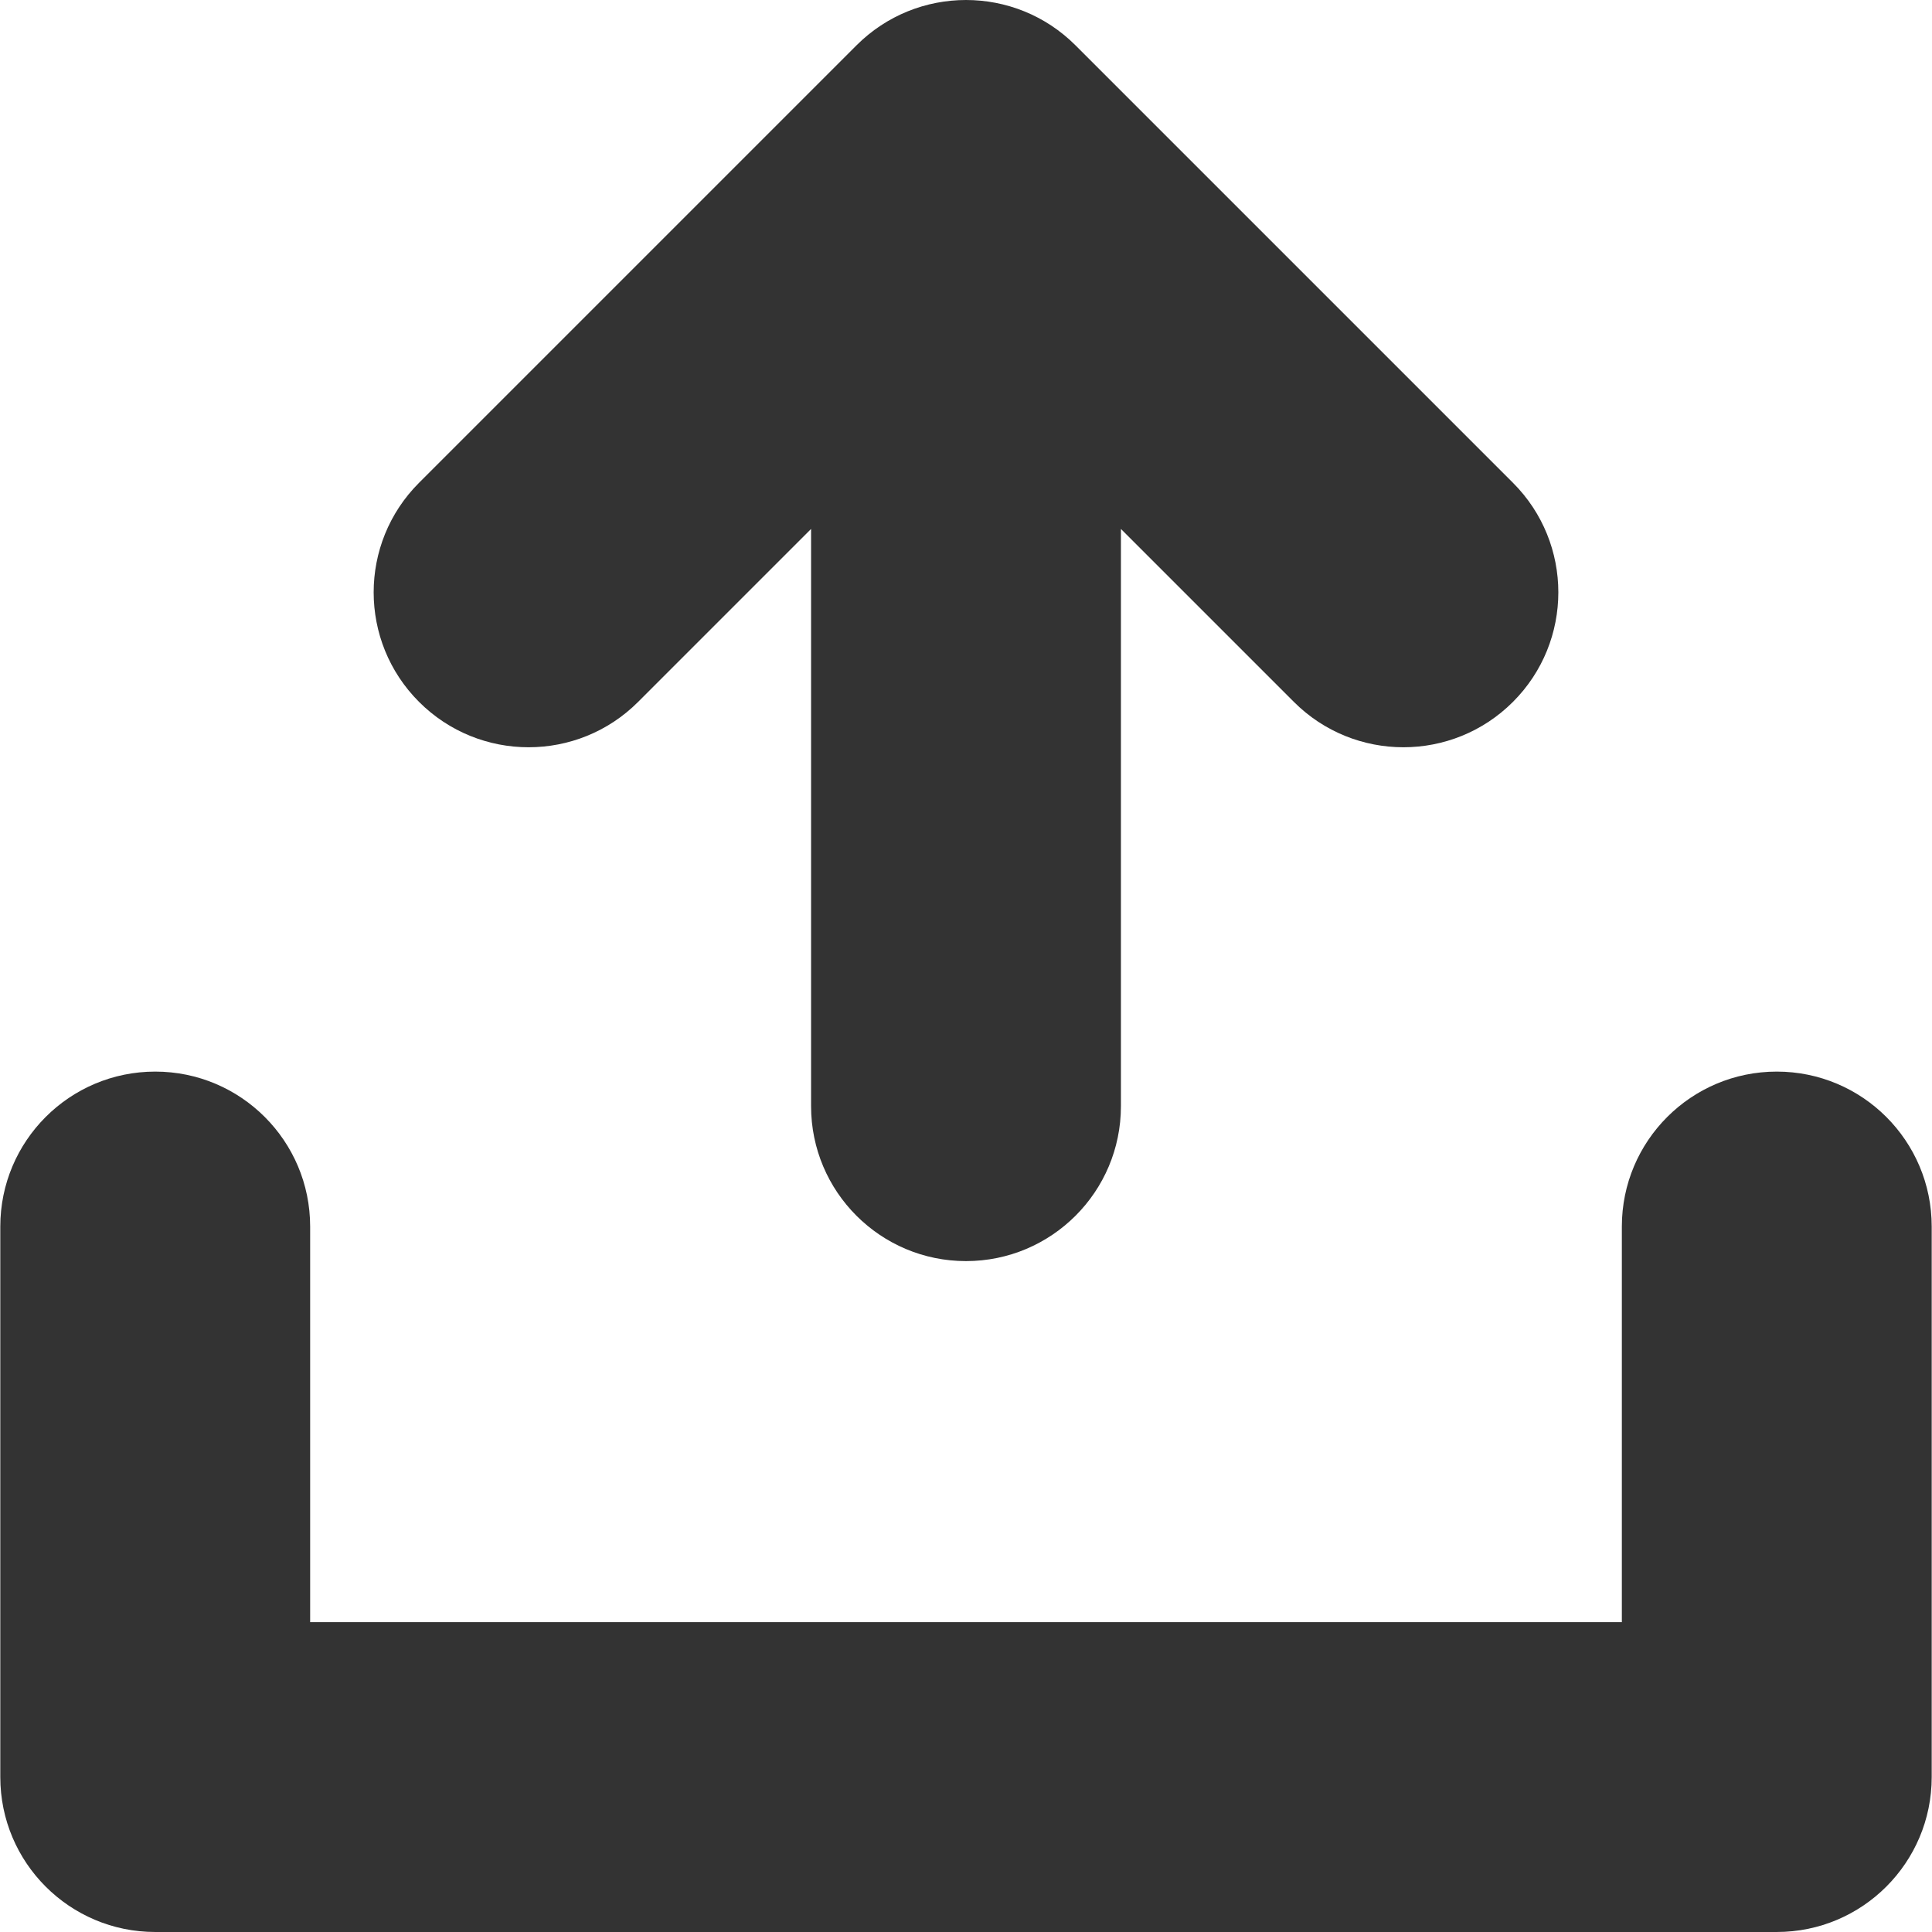
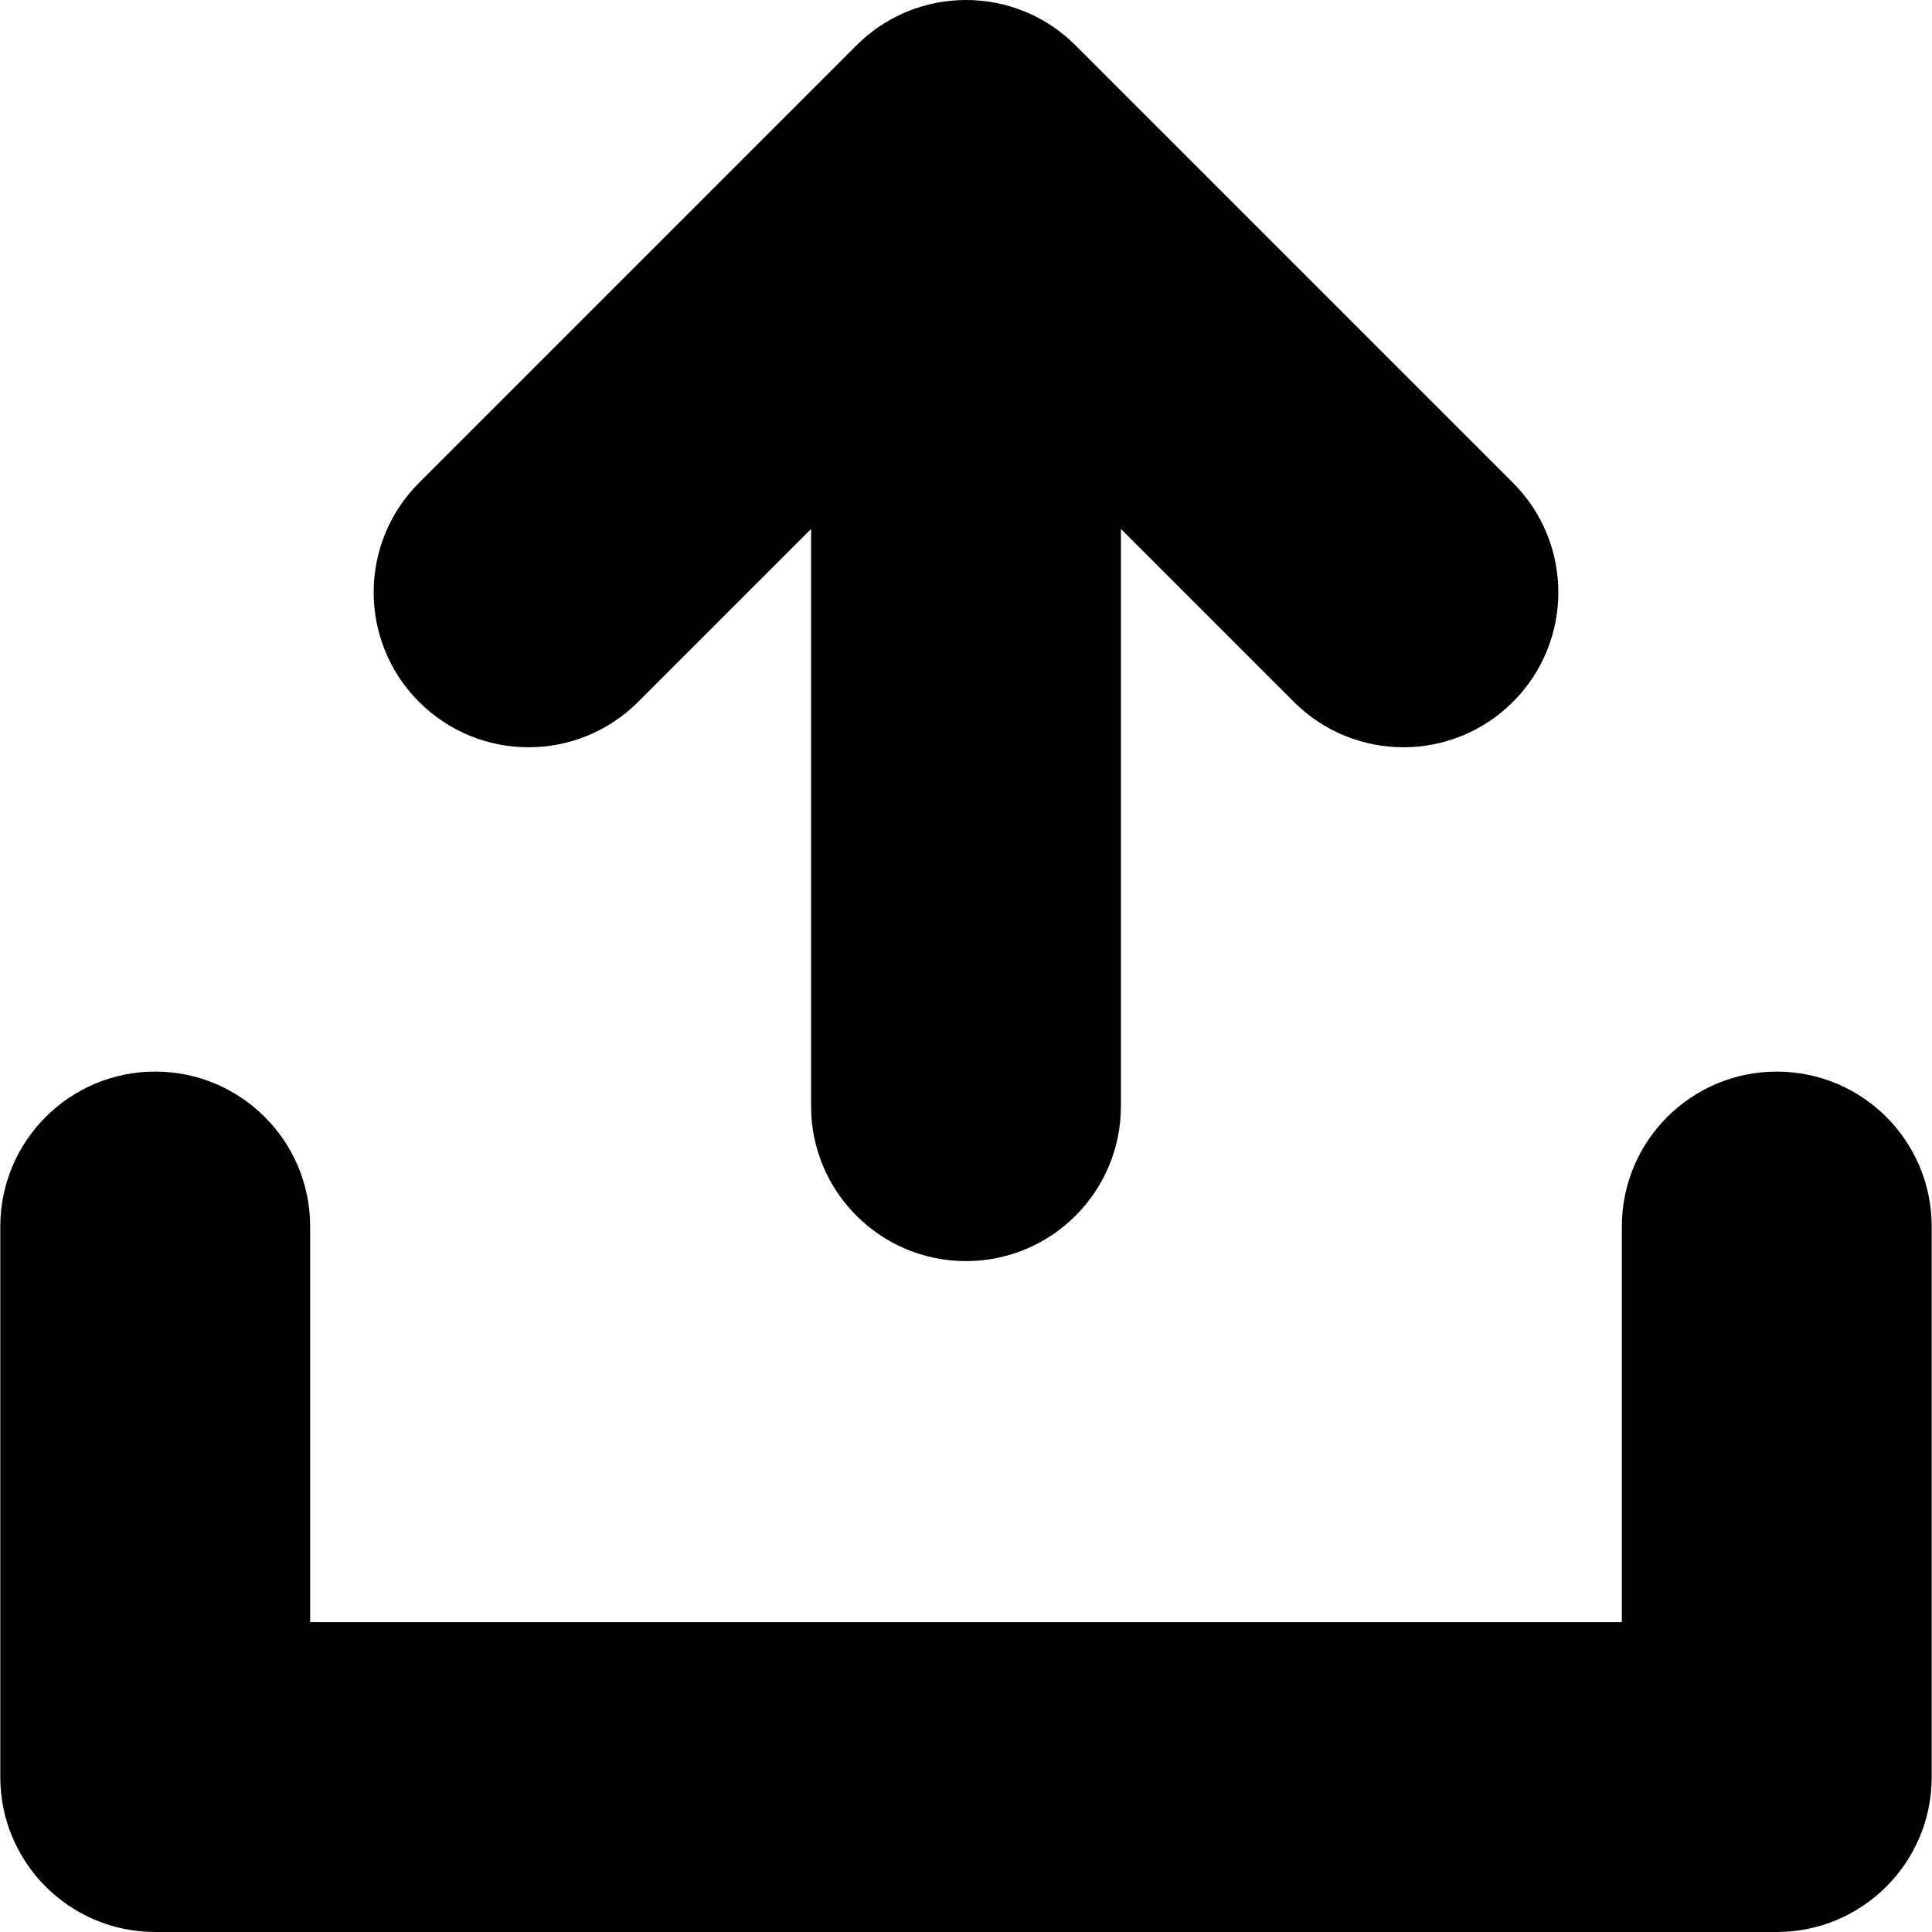
- <svg xmlns="http://www.w3.org/2000/svg" fill="#333333" height="800px" width="800px" version="1.1" id="Capa_1" viewBox="0 0 374.116 374.116" xml:space="preserve">
+ <svg xmlns="http://www.w3.org/2000/svg" fill="currentColor" height="800px" width="800px" version="1.1" id="upload" viewBox="0 0 374.116 374.116" xml:space="preserve">
  <g>
    <path d="M344.058,207.506c-16.568,0-30,13.432-30,30v76.609h-254v-76.609c0-16.568-13.432-30-30-30c-16.568,0-30,13.432-30,30   v106.609c0,16.568,13.432,30,30,30h314c16.568,0,30-13.432,30-30V237.506C374.058,220.938,360.626,207.506,344.058,207.506z" />
    <path d="M123.57,135.915l33.488-33.488v111.775c0,16.568,13.432,30,30,30c16.568,0,30-13.432,30-30V102.426l33.488,33.488   c5.857,5.858,13.535,8.787,21.213,8.787c7.678,0,15.355-2.929,21.213-8.787c11.716-11.716,11.716-30.71,0-42.426L208.271,8.788   c-11.715-11.717-30.711-11.717-42.426,0L81.144,93.489c-11.716,11.716-11.716,30.71,0,42.426   C92.859,147.631,111.855,147.631,123.57,135.915z" />
  </g>
</svg>
